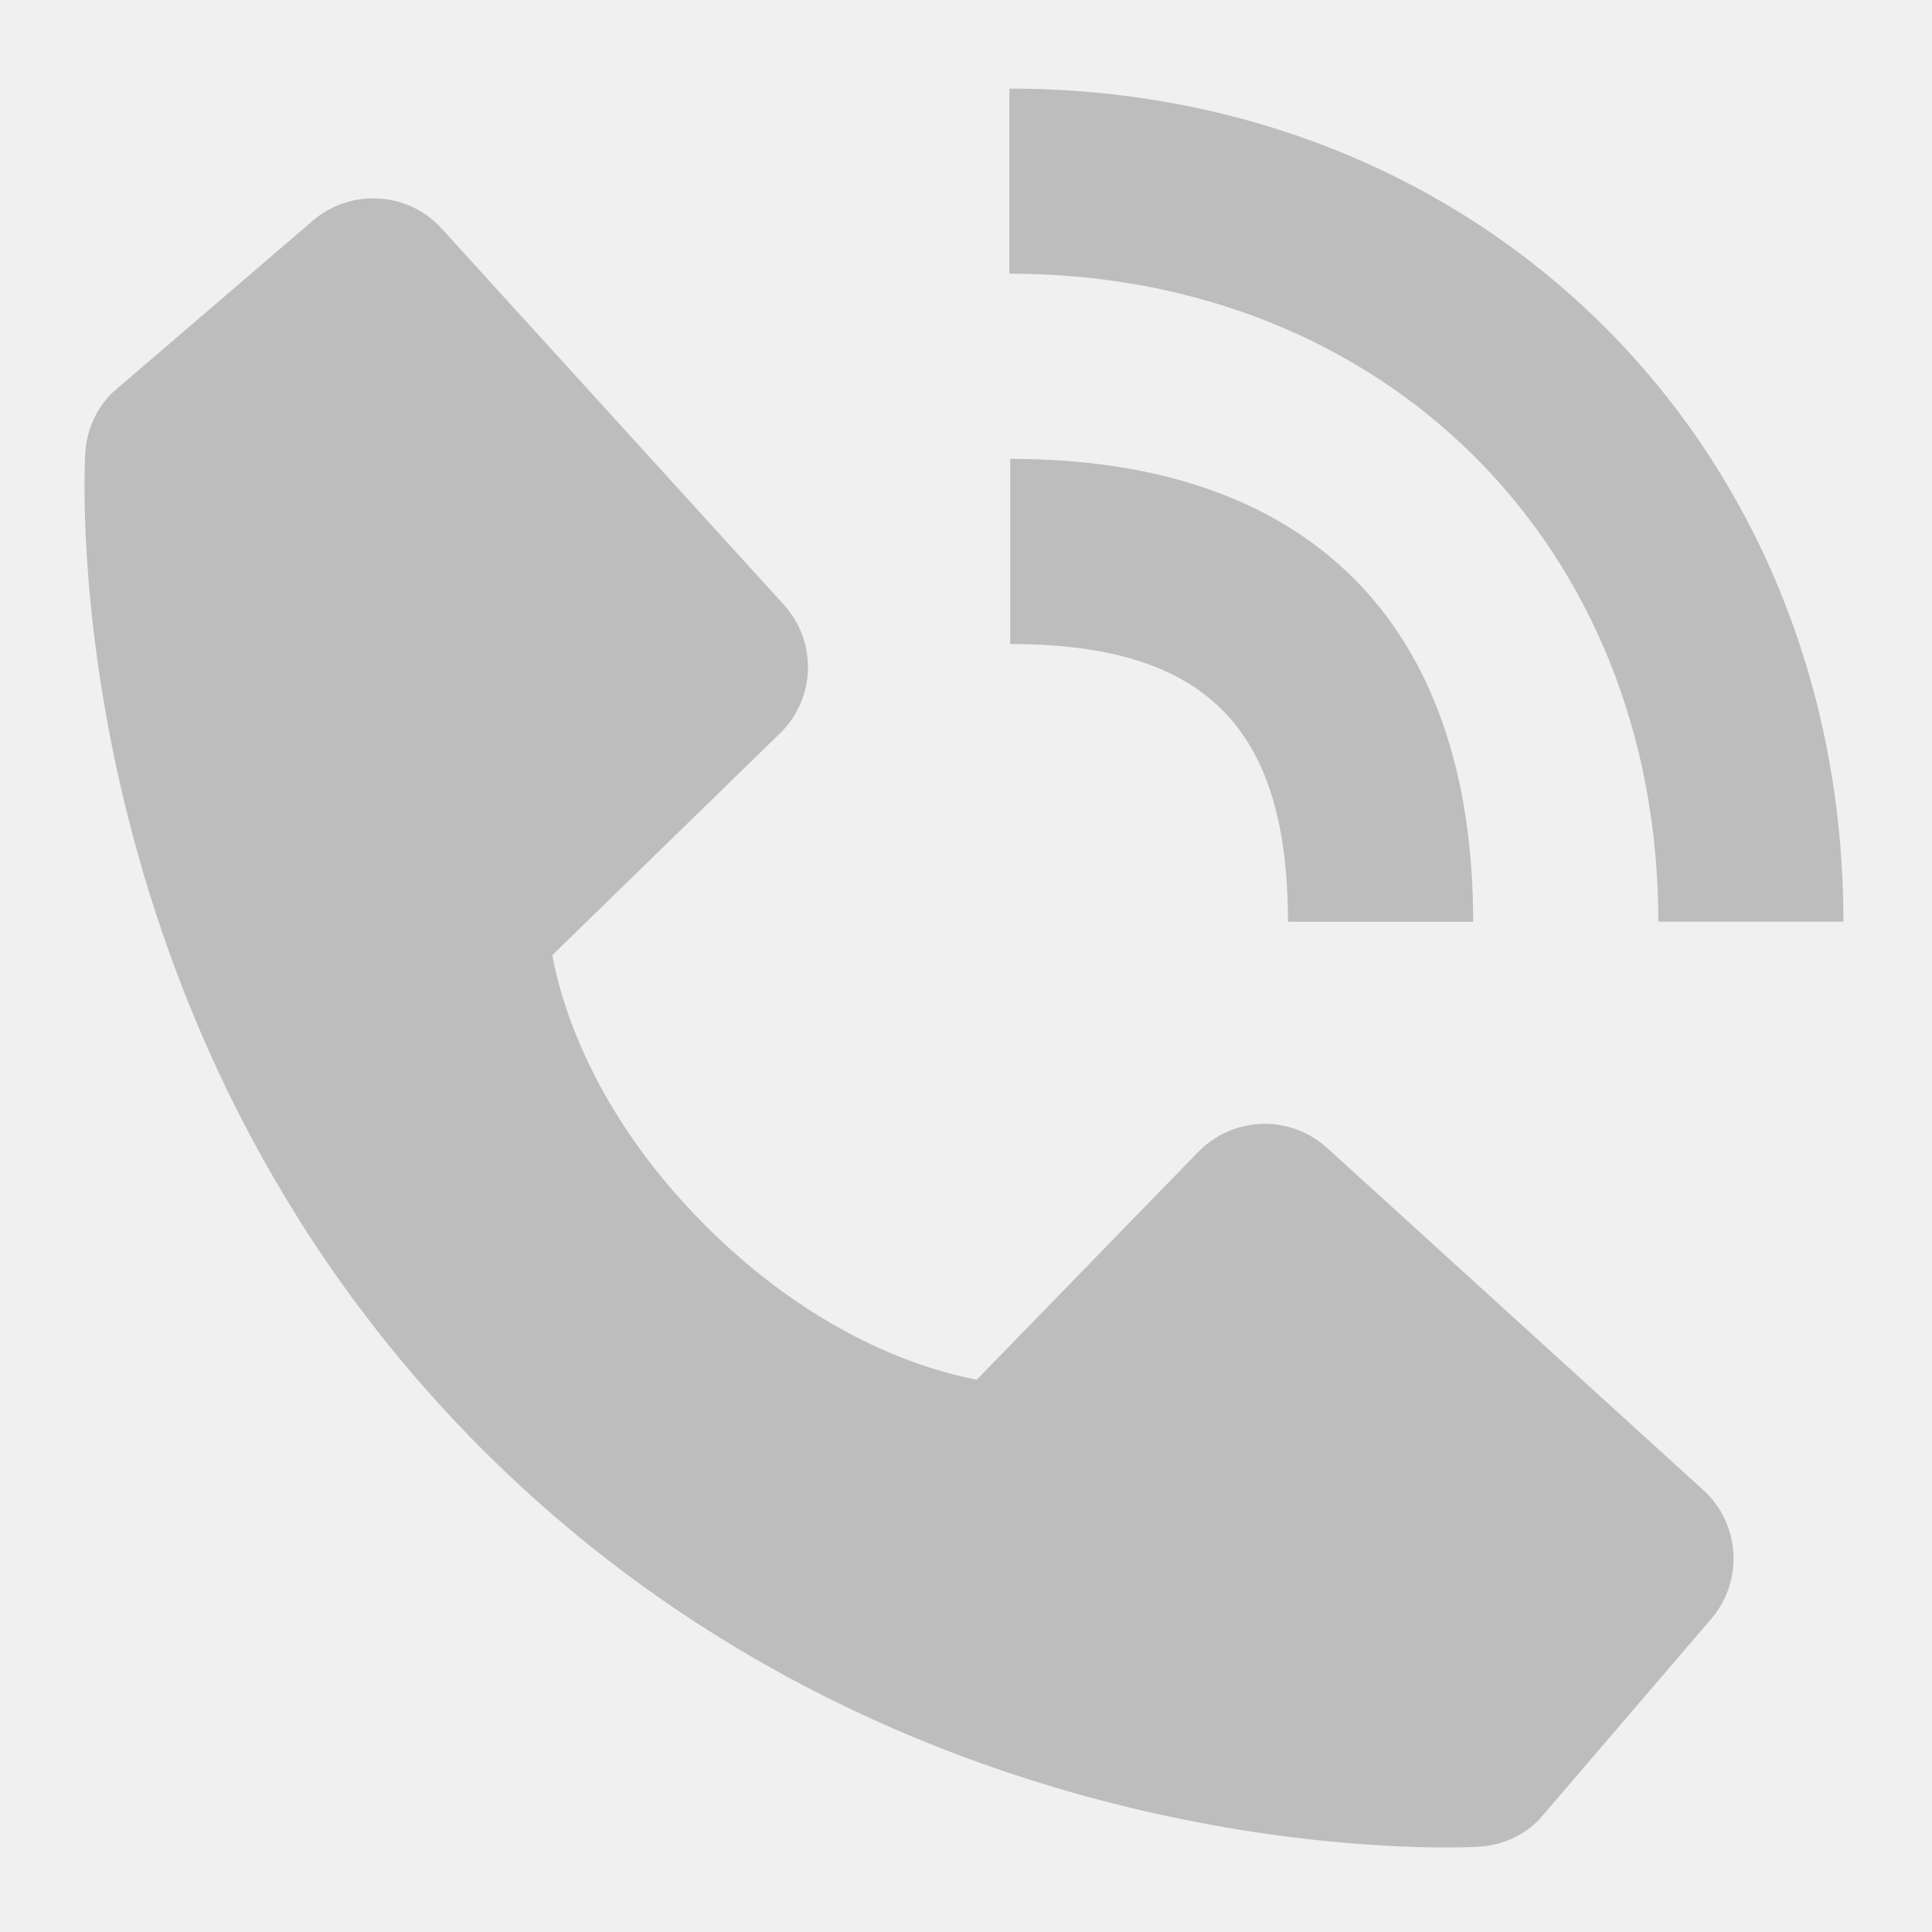
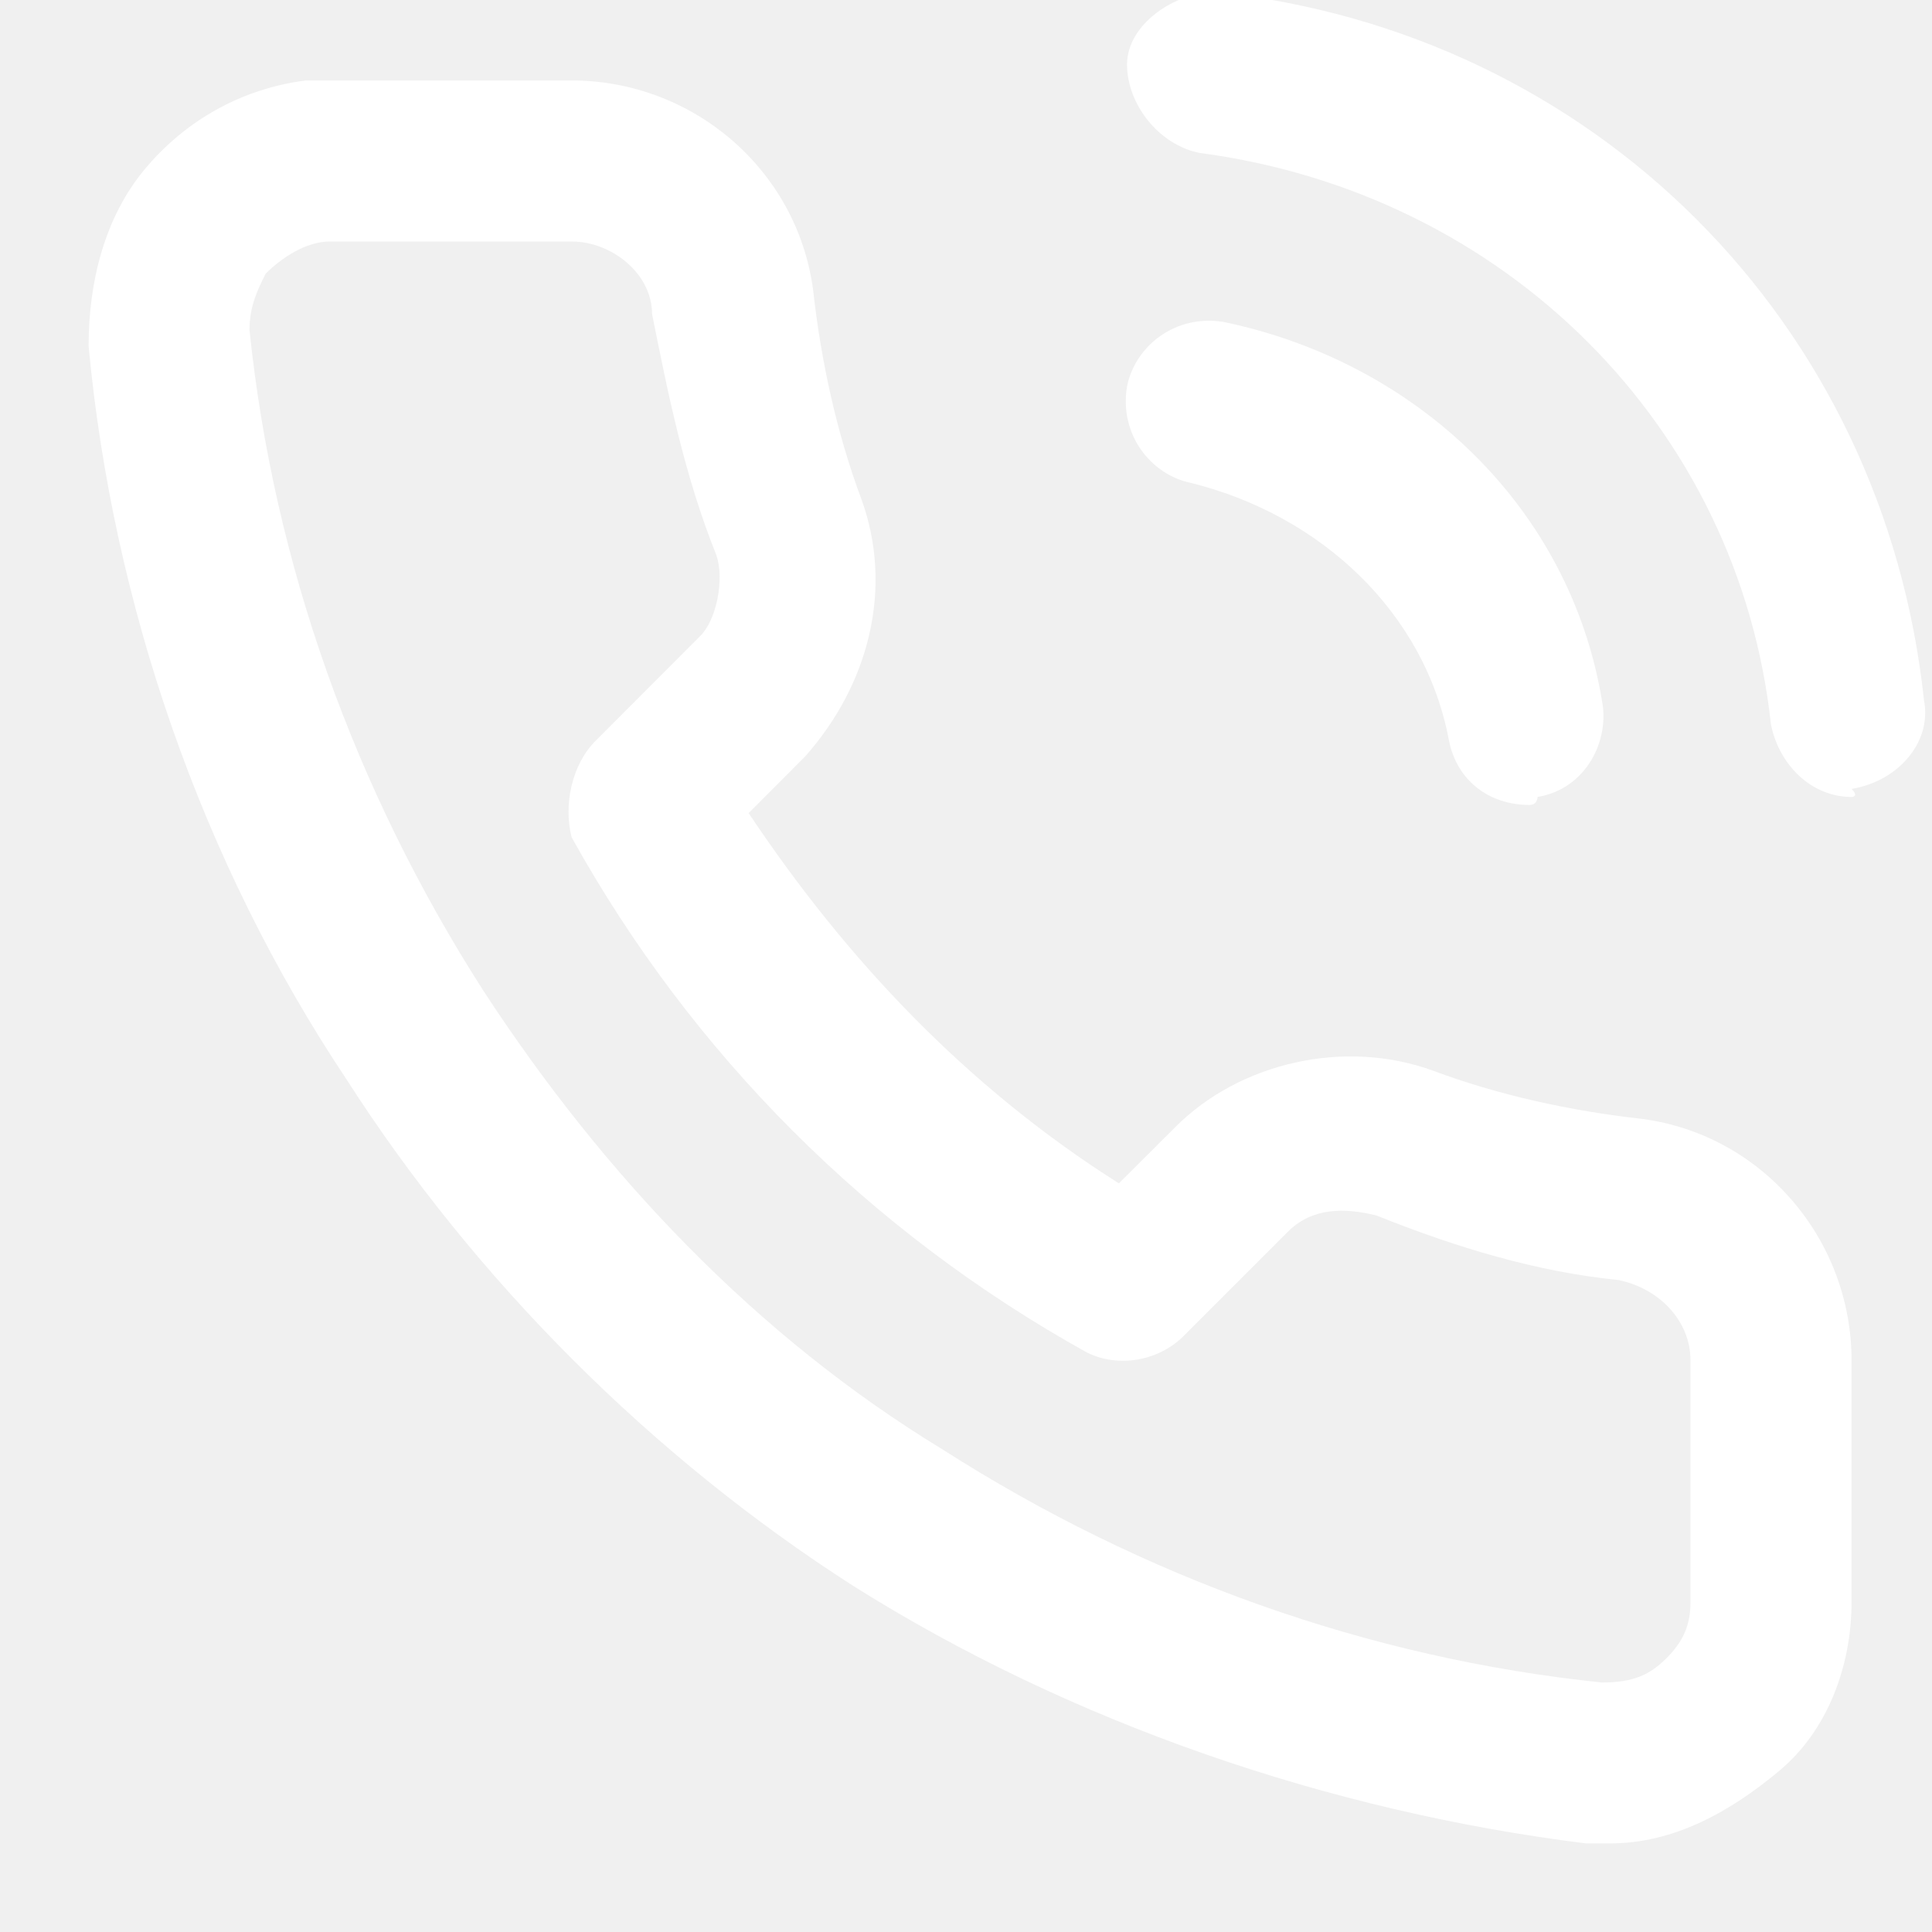
- <svg xmlns="http://www.w3.org/2000/svg" width="20" height="20" viewBox="0 0 20 20" fill="none">
-   <path d="M17.167 9.541H19.083C19.083 4.625 15.372 0.917 10.449 0.917V2.833C14.341 2.833 17.167 5.654 17.167 9.541Z" fill="#BDBDBD" />
-   <path d="M10.458 6.667C12.474 6.667 13.333 7.526 13.333 9.542H15.25C15.25 6.451 13.549 4.75 10.458 4.75V6.667ZM13.738 11.883C13.554 11.716 13.312 11.626 13.063 11.634C12.814 11.642 12.578 11.746 12.405 11.924L10.111 14.283C9.559 14.177 8.45 13.831 7.307 12.692C6.165 11.549 5.819 10.436 5.717 9.888L8.073 7.593C8.252 7.42 8.356 7.184 8.364 6.935C8.371 6.686 8.282 6.444 8.114 6.26L4.573 2.367C4.406 2.182 4.173 2.07 3.924 2.055C3.675 2.039 3.43 2.121 3.24 2.283L1.161 4.067C0.995 4.233 0.896 4.454 0.883 4.689C0.868 4.928 0.594 10.604 4.995 15.006C8.834 18.844 13.643 19.125 14.967 19.125C15.161 19.125 15.28 19.119 15.311 19.117C15.546 19.104 15.767 19.005 15.932 18.838L17.715 16.758C17.877 16.569 17.959 16.324 17.944 16.075C17.929 15.826 17.817 15.593 17.632 15.425L13.738 11.883Z" fill="#BDBDBD" />
+ <svg xmlns="http://www.w3.org/2000/svg" width="14" height="14" viewBox="0 0 14 14" fill="none">
+   <path d="M11.667 13.358C11.608 13.358 11.55 13.358 11.492 13.358C9.625 13.125 7.758 12.483 6.183 11.492C4.725 10.558 3.442 9.275 2.508 7.817C1.458 6.242 0.817 4.375 0.642 2.508C0.642 2.042 0.758 1.575 1.05 1.225C1.342 0.875 1.75 0.642 2.217 0.583C2.275 0.583 2.333 0.583 2.392 0.583H4.142C5.017 0.583 5.775 1.225 5.892 2.1C5.95 2.625 6.067 3.15 6.242 3.617C6.475 4.258 6.3 4.958 5.833 5.483L5.425 5.892C6.125 6.942 7 7.875 8.108 8.575L8.517 8.167C8.983 7.7 9.742 7.525 10.383 7.758C10.85 7.933 11.375 8.05 11.9 8.108C12.775 8.225 13.417 8.983 13.417 9.858V11.608C13.417 12.075 13.242 12.542 12.892 12.833C12.542 13.125 12.133 13.358 11.667 13.358ZM4.142 1.75H2.392C2.217 1.75 2.042 1.867 1.925 1.983C1.867 2.1 1.808 2.217 1.808 2.392C1.983 4.083 2.567 5.717 3.5 7.175C4.375 8.517 5.483 9.683 6.825 10.5C8.283 11.433 9.917 12.017 11.608 12.192C11.842 12.192 11.958 12.133 12.075 12.017C12.192 11.9 12.25 11.783 12.25 11.608V9.858C12.25 9.567 12.017 9.333 11.725 9.275C11.142 9.217 10.558 9.042 9.975 8.808C9.742 8.75 9.508 8.75 9.333 8.925L8.575 9.683C8.4 9.858 8.108 9.917 7.875 9.8C6.3 8.925 5.017 7.642 4.142 6.067C4.083 5.833 4.142 5.542 4.317 5.367L5.075 4.608C5.192 4.492 5.25 4.2 5.192 4.025C4.958 3.442 4.842 2.858 4.725 2.275C4.725 1.983 4.433 1.75 4.142 1.75ZM11.083 5.833C10.792 5.833 10.558 5.658 10.5 5.367C10.325 4.433 9.567 3.733 8.633 3.5C8.342 3.442 8.108 3.15 8.167 2.8C8.225 2.508 8.517 2.275 8.867 2.333C10.267 2.625 11.375 3.675 11.608 5.075C11.667 5.367 11.492 5.717 11.142 5.775C11.142 5.775 11.142 5.833 11.083 5.833ZM13.417 5.775C13.125 5.775 12.892 5.542 12.833 5.25C12.6 3.092 10.908 1.4 8.692 1.108C8.4 1.05 8.167 0.758 8.167 0.467C8.167 0.175 8.517 -0.058 8.808 -0.058C11.55 0.233 13.65 2.333 13.942 5.075C14 5.367 13.767 5.658 13.417 5.717C13.475 5.775 13.417 5.775 13.417 5.775Z" fill="white" />
</svg>
